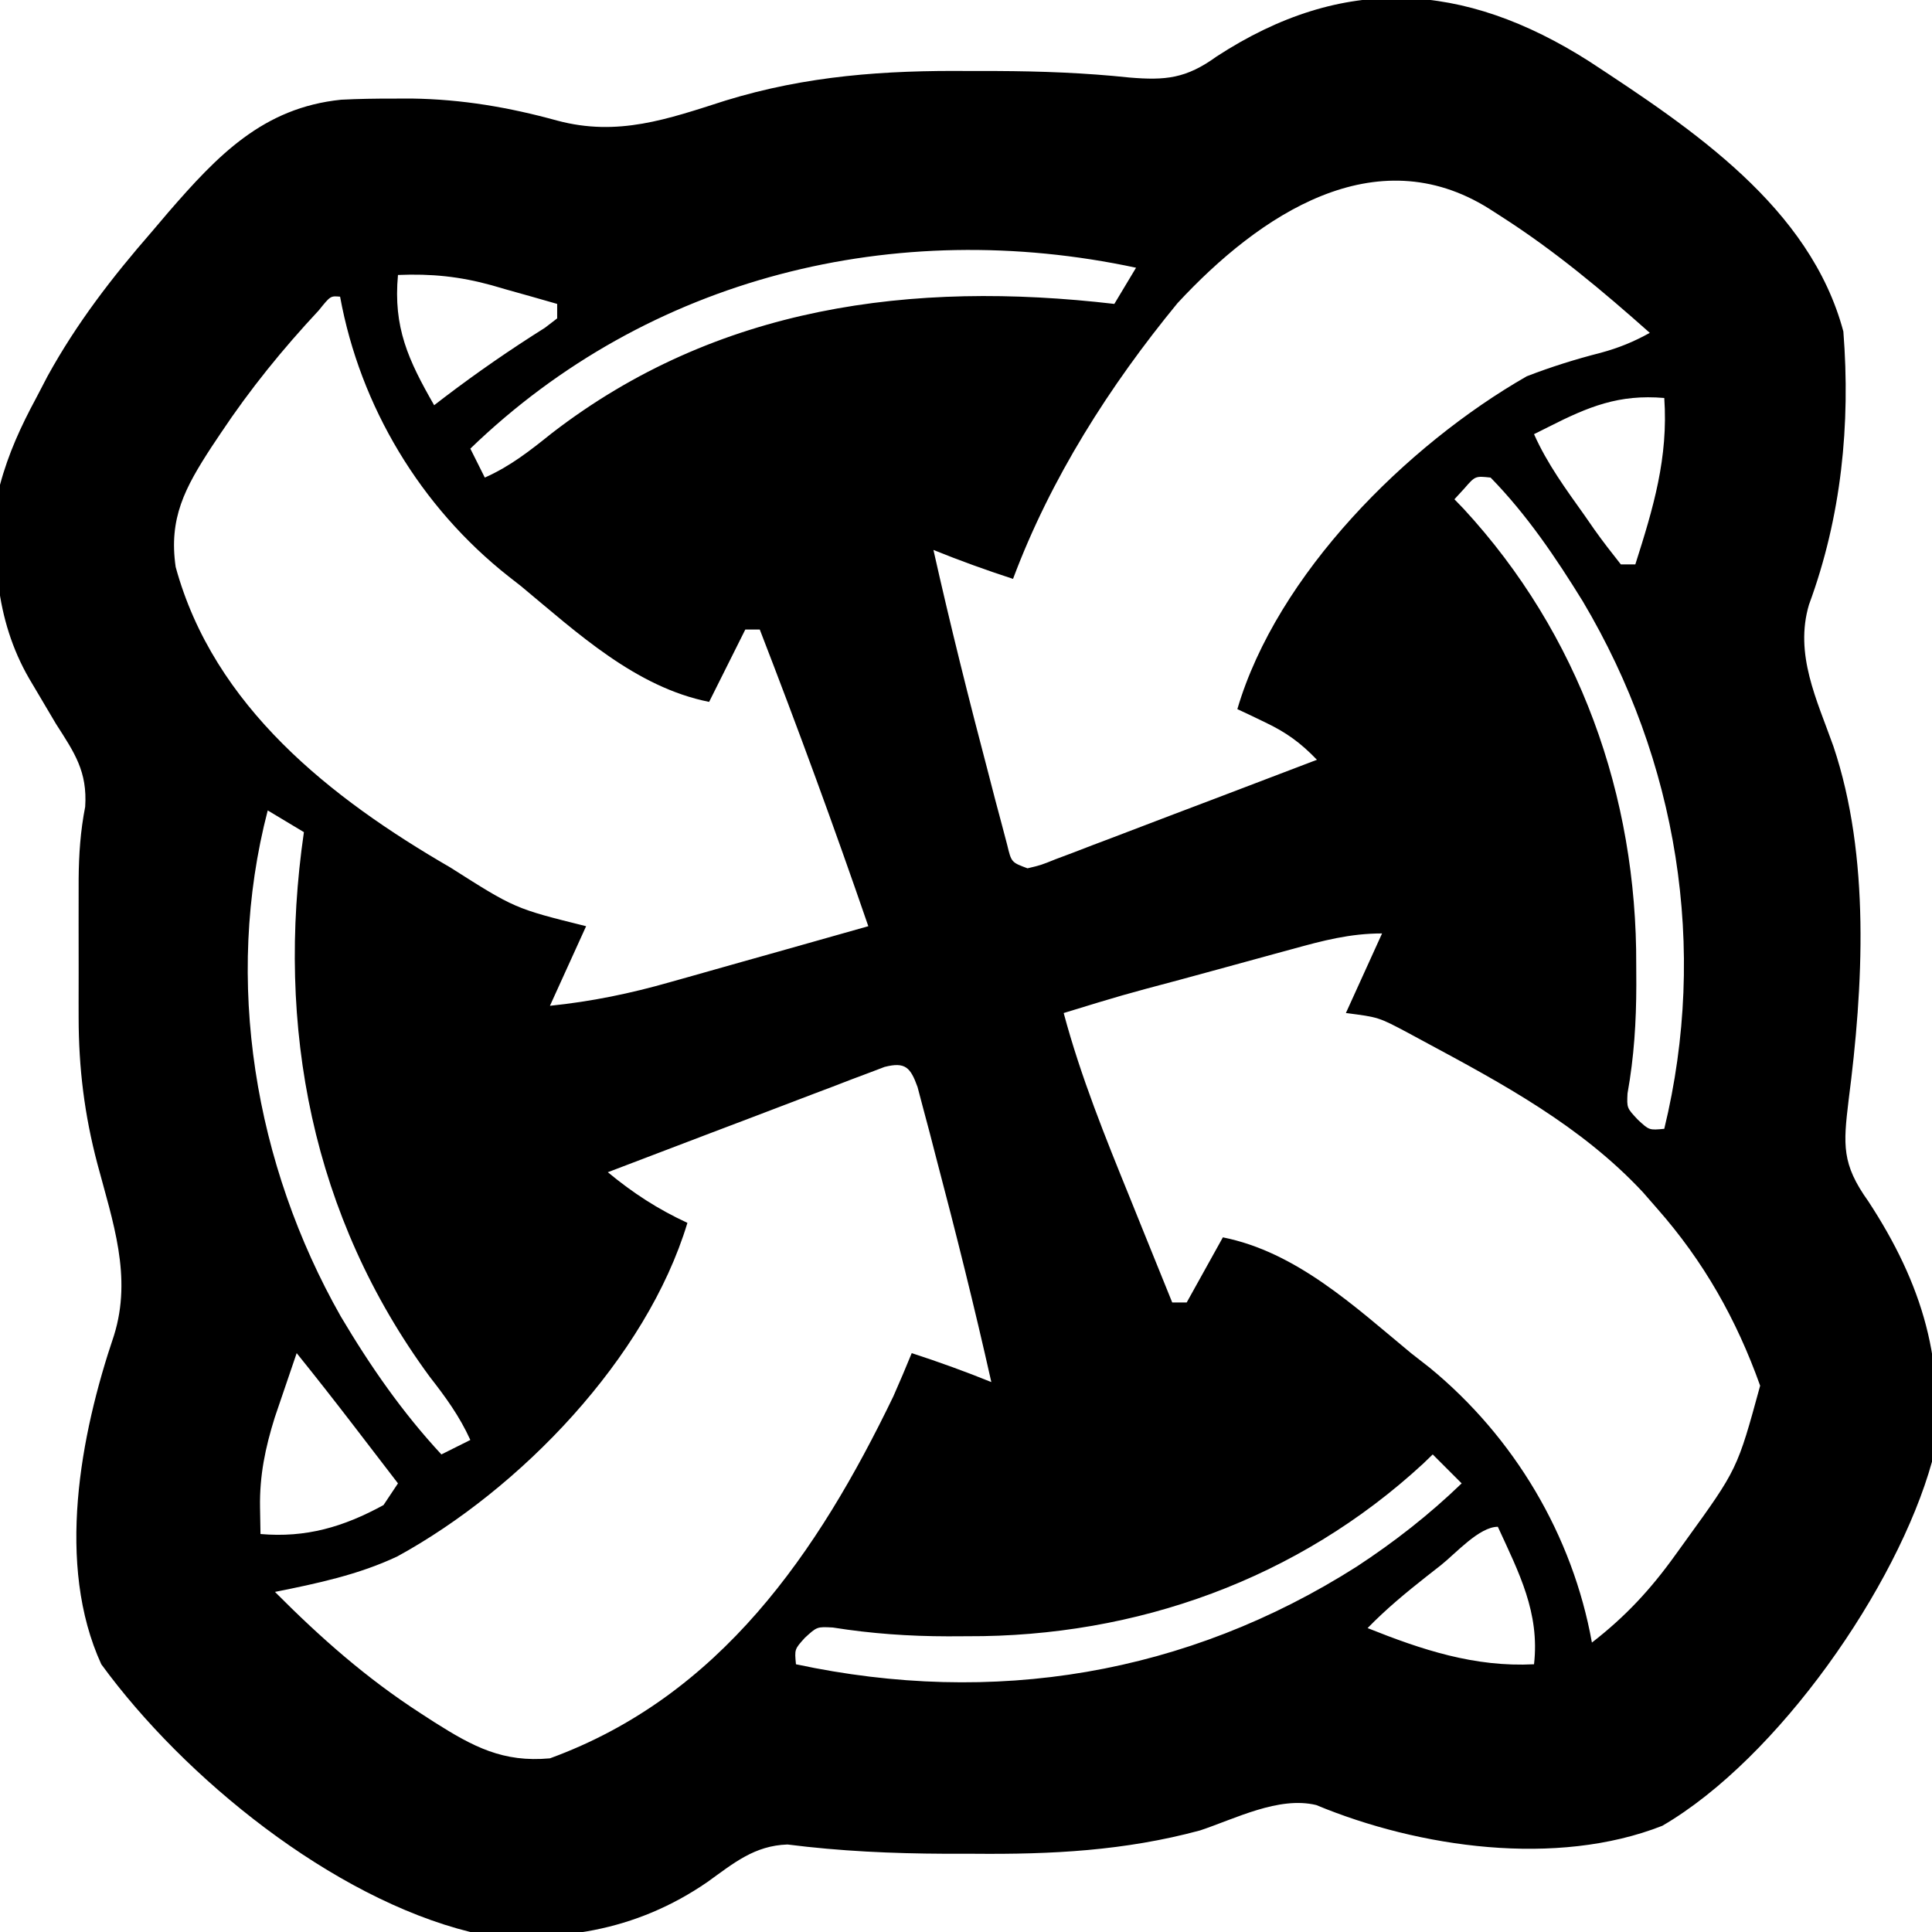
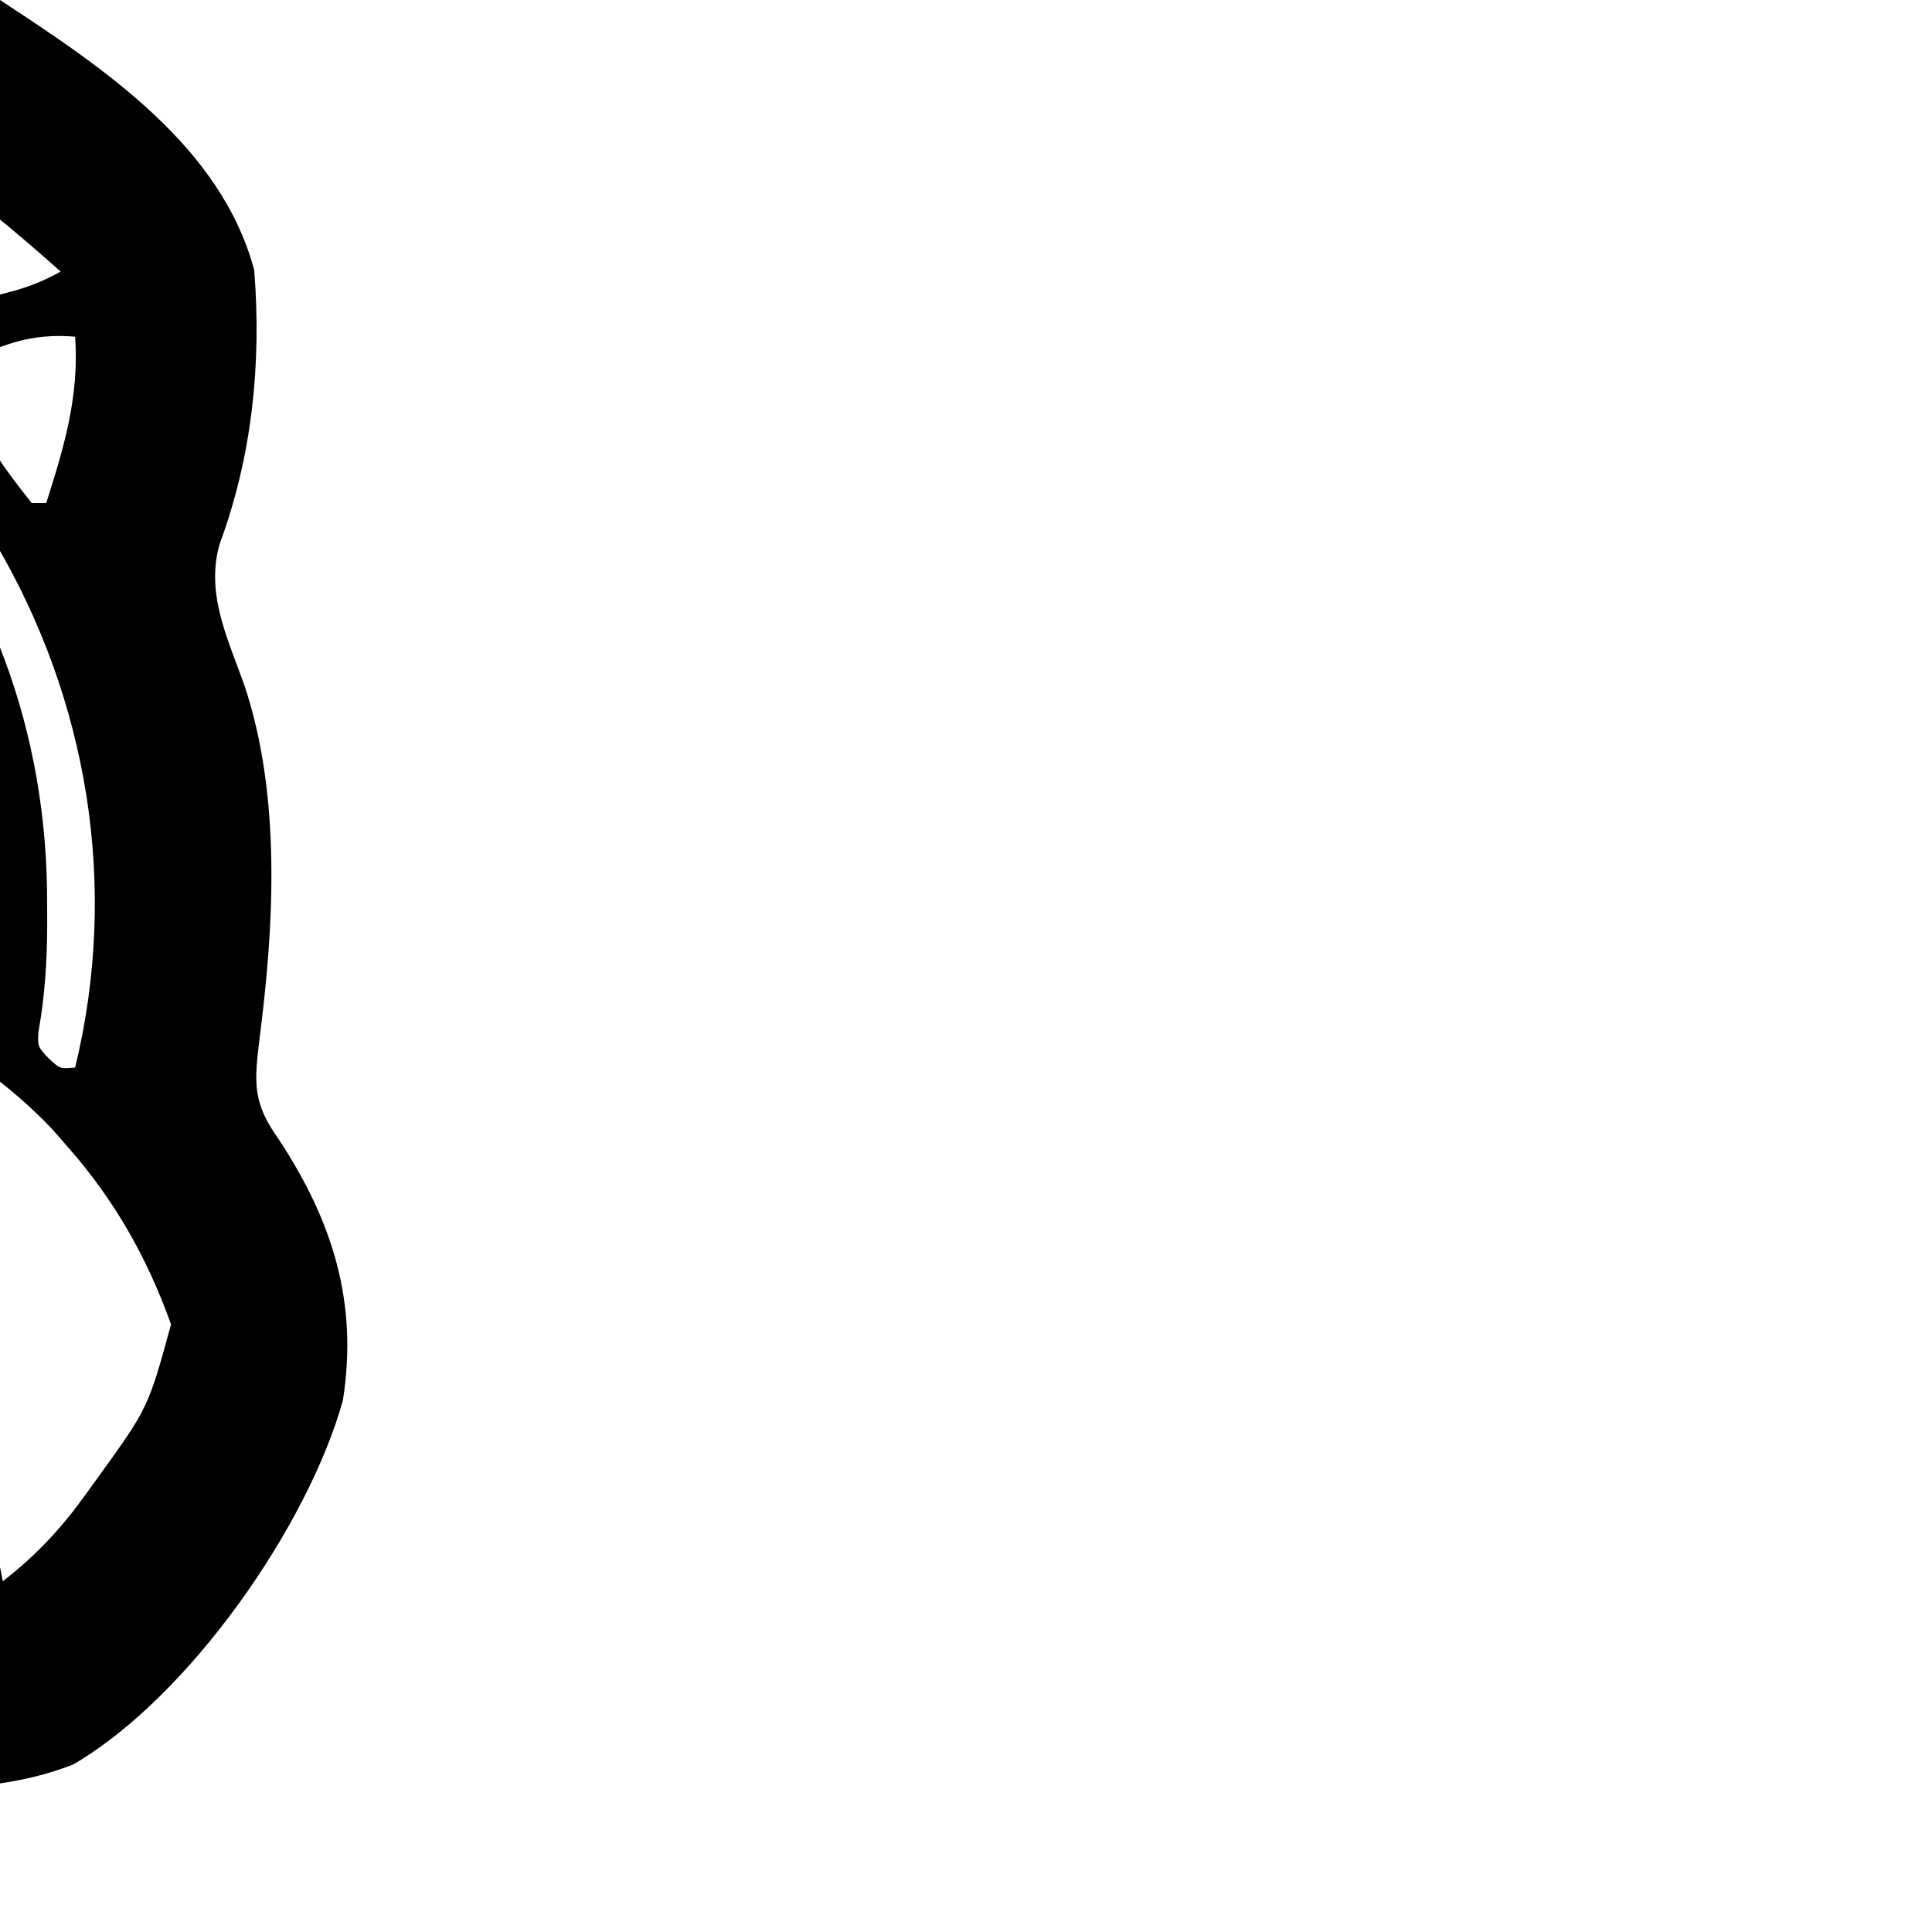
<svg xmlns="http://www.w3.org/2000/svg" version="1.1" width="267" height="267">
-   <path d="M0 0 C14.249 9.351 30.555 20.163 35.136 37.341 C36.144 50.195 34.864 62.954 30.386 75.091 C28.352 81.954 31.466 88.211 33.757 94.655 C38.881 109.91 37.893 127.886 35.859 143.587 C35.118 149.76 34.901 152.393 38.573 157.529 C45.997 168.845 49.507 180.059 47.386 193.529 C42.573 210.843 26.135 234.517 10.12 243.849 C-4.502 249.598 -23.494 246.892 -37.719 240.982 C-42.912 239.74 -48.894 242.875 -53.774 244.494 C-64.215 247.308 -74.271 247.816 -85.052 247.716 C-86.367 247.716 -87.682 247.715 -89.038 247.714 C-96.362 247.682 -103.51 247.36 -110.78 246.436 C-115.35 246.586 -118.211 249.004 -121.825 251.603 C-131.757 258.461 -142.854 260.192 -154.614 258.529 C-173.694 253.811 -194.133 237.273 -205.614 221.529 C-211.918 207.776 -208.52 189.845 -203.864 176.091 C-201.322 167.954 -204.025 160.379 -206.153 152.376 C-207.947 145.587 -208.741 139.144 -208.747 132.126 C-208.748 131.445 -208.749 130.764 -208.75 130.062 C-208.75 128.631 -208.749 127.199 -208.744 125.768 C-208.739 123.601 -208.744 121.433 -208.751 119.265 C-208.751 117.865 -208.749 116.464 -208.747 115.064 C-208.746 114.387 -208.746 113.71 -208.745 113.012 C-208.718 109.592 -208.498 106.374 -207.841 103.021 C-207.526 98.17 -209.3 95.579 -211.864 91.591 C-212.706 90.179 -213.543 88.763 -214.376 87.345 C-214.771 86.679 -215.166 86.013 -215.573 85.326 C-220.328 77.119 -220.831 67.811 -219.614 58.529 C-218.454 54.205 -216.733 50.462 -214.614 46.529 C-214.095 45.532 -213.575 44.536 -213.04 43.509 C-208.995 36.164 -204.11 29.838 -198.614 23.529 C-197.857 22.638 -197.101 21.747 -196.321 20.83 C-189.524 13.003 -183.27 6.415 -172.467 5.309 C-170.074 5.187 -167.697 5.15 -165.302 5.154 C-164.002 5.151 -164.002 5.151 -162.676 5.148 C-155.734 5.254 -149.299 6.353 -142.615 8.193 C-134.213 10.445 -127.34 7.984 -119.37 5.433 C-108.183 1.987 -97.341 1.229 -85.677 1.341 C-83.775 1.342 -83.775 1.342 -81.835 1.343 C-75.685 1.372 -69.673 1.594 -63.555 2.24 C-58.534 2.664 -55.691 2.383 -51.489 -0.659 C-34.007 -12.055 -17.355 -11.049 0 0 Z M-56.884 33.423 C-66.267 44.841 -74.414 57.634 -79.614 71.529 C-83.339 70.316 -86.984 69.001 -90.614 67.529 C-88.285 77.917 -85.705 88.235 -82.989 98.529 C-82.688 99.693 -82.387 100.857 -82.077 102.056 C-81.643 103.682 -81.643 103.682 -81.2 105.341 C-80.943 106.317 -80.685 107.293 -80.42 108.298 C-79.841 110.703 -79.841 110.703 -77.614 111.529 C-75.768 111.093 -75.768 111.093 -73.715 110.265 C-72.914 109.965 -72.114 109.665 -71.289 109.355 C-69.992 108.855 -69.992 108.855 -68.669 108.345 C-67.784 108.011 -66.899 107.677 -65.987 107.332 C-63.151 106.259 -60.32 105.175 -57.489 104.091 C-55.571 103.363 -53.653 102.636 -51.735 101.91 C-47.025 100.124 -42.319 98.329 -37.614 96.529 C-39.873 94.18 -41.848 92.746 -44.802 91.341 C-45.875 90.825 -45.875 90.825 -46.969 90.298 C-47.512 90.044 -48.055 89.79 -48.614 89.529 C-43.141 70.911 -25.218 53.03 -8.614 43.529 C-5.229 42.22 -1.905 41.182 1.609 40.283 C4.101 39.606 6.136 38.775 8.386 37.529 C1.844 31.715 -4.733 26.195 -12.114 21.466 C-12.688 21.097 -13.263 20.728 -13.855 20.347 C-29.533 10.545 -45.473 21.111 -56.884 33.423 Z M-154.614 53.529 C-153.954 54.849 -153.294 56.169 -152.614 57.529 C-149.087 55.963 -146.367 53.811 -143.364 51.404 C-120.544 33.791 -93.576 30.274 -65.614 33.529 C-64.624 31.879 -63.634 30.229 -62.614 28.529 C-95.842 21.416 -129.973 29.729 -154.614 53.529 Z M-164.614 29.529 C-165.285 36.775 -163.195 41.287 -159.614 47.529 C-159.141 47.165 -158.668 46.802 -158.18 46.427 C-153.678 43.004 -149.091 39.835 -144.302 36.826 C-143.745 36.398 -143.188 35.97 -142.614 35.529 C-142.614 34.869 -142.614 34.209 -142.614 33.529 C-144.965 32.851 -147.319 32.186 -149.677 31.529 C-150.333 31.338 -150.99 31.147 -151.667 30.951 C-156.081 29.733 -159.993 29.337 -164.614 29.529 Z M-175.548 34.408 C-180.566 39.787 -185.031 45.277 -189.114 51.404 C-189.535 52.034 -189.956 52.663 -190.389 53.312 C-194.069 58.966 -196.309 63.153 -195.337 69.88 C-190.067 89.192 -173.86 101.87 -157.387 111.408 C-148.465 117.081 -148.465 117.081 -138.614 119.529 C-141.089 124.974 -141.089 124.974 -143.614 130.529 C-137.853 129.934 -132.519 128.836 -126.958 127.244 C-125.776 126.913 -125.776 126.913 -124.571 126.575 C-122.084 125.878 -119.599 125.172 -117.114 124.466 C-115.416 123.989 -113.718 123.511 -112.02 123.035 C-107.883 121.872 -103.748 120.702 -99.614 119.529 C-104.348 105.756 -109.357 92.111 -114.614 78.529 C-115.274 78.529 -115.934 78.529 -116.614 78.529 C-118.264 81.829 -119.914 85.129 -121.614 88.529 C-131.772 86.497 -139.792 79.024 -147.614 72.529 C-148.461 71.868 -148.461 71.868 -149.325 71.193 C-161.477 61.613 -169.84 47.707 -172.614 32.529 C-173.944 32.413 -173.944 32.413 -175.548 34.408 Z M-5.614 50.529 C-6.604 51.024 -6.604 51.024 -7.614 51.529 C-5.795 55.622 -3.199 59.146 -0.614 62.779 C-0.163 63.428 0.288 64.078 0.753 64.748 C1.912 66.38 3.144 67.959 4.386 69.529 C5.046 69.529 5.706 69.529 6.386 69.529 C8.872 61.727 10.956 54.793 10.386 46.529 C4.118 45.995 -0.062 47.713 -5.614 50.529 Z M-17.239 59.029 C-17.693 59.524 -18.147 60.019 -18.614 60.529 C-18.202 60.955 -17.789 61.382 -17.364 61.822 C-1.345 79.164 6.611 101.524 6.511 124.904 C6.517 126.246 6.517 126.246 6.523 127.615 C6.515 132.735 6.213 137.595 5.307 142.641 C5.209 144.649 5.209 144.649 6.742 146.28 C8.307 147.73 8.307 147.73 10.386 147.529 C16.466 122.512 12.199 96.651 -0.856 74.662 C-4.616 68.567 -8.599 62.666 -13.614 57.529 C-15.738 57.303 -15.738 57.303 -17.239 59.029 Z M-182.614 103.529 C-188.732 127.047 -184.408 152.504 -172.513 173.469 C-168.462 180.294 -164.026 186.701 -158.614 192.529 C-156.634 191.539 -156.634 191.539 -154.614 190.529 C-156.107 187.241 -158.023 184.621 -160.239 181.779 C-176.485 159.655 -181.529 133.466 -177.614 106.529 C-179.264 105.539 -180.914 104.549 -182.614 103.529 Z M-40.993 122.681 C-41.801 122.901 -42.61 123.12 -43.443 123.347 C-46.022 124.048 -48.599 124.757 -51.177 125.466 C-52.915 125.94 -54.654 126.413 -56.393 126.886 C-64.548 129.058 -64.548 129.058 -72.614 131.529 C-70.253 140.345 -66.855 148.715 -63.427 157.154 C-62.862 158.553 -62.297 159.953 -61.733 161.353 C-60.365 164.747 -58.991 168.138 -57.614 171.529 C-56.954 171.529 -56.294 171.529 -55.614 171.529 C-53.964 168.559 -52.314 165.589 -50.614 162.529 C-40.447 164.562 -32.452 172.042 -24.614 178.529 C-23.763 179.193 -22.912 179.857 -22.036 180.541 C-10.339 190.143 -2.275 203.72 0.386 218.529 C5.017 214.94 8.474 211.215 11.886 206.466 C12.359 205.81 12.833 205.154 13.321 204.478 C20.484 194.571 20.484 194.571 23.636 183.029 C20.356 173.844 15.834 165.843 9.386 158.529 C8.741 157.79 8.097 157.052 7.433 156.291 C-1.089 147.153 -11.909 141.321 -22.802 135.466 C-23.532 135.072 -24.263 134.677 -25.016 134.271 C-29.094 132.103 -29.094 132.103 -33.614 131.529 C-31.964 127.899 -30.314 124.269 -28.614 120.529 C-33.03 120.529 -36.781 121.516 -40.993 122.681 Z M-97.373 138.978 C-98.079 139.247 -98.785 139.515 -99.513 139.792 C-100.314 140.093 -101.114 140.393 -101.939 140.702 C-102.804 141.036 -103.668 141.369 -104.559 141.712 C-105.444 142.047 -106.329 142.381 -107.241 142.726 C-110.077 143.799 -112.908 144.882 -115.739 145.966 C-117.657 146.694 -119.575 147.421 -121.493 148.148 C-126.203 149.934 -130.909 151.729 -135.614 153.529 C-132.095 156.431 -128.759 158.601 -124.614 160.529 C-130.269 179.243 -147.706 197.32 -164.691 206.617 C-170.034 209.15 -175.843 210.373 -181.614 211.529 C-175.278 217.898 -168.978 223.463 -161.427 228.341 C-160.832 228.726 -160.238 229.112 -159.626 229.508 C-154.225 232.926 -150.105 235.129 -143.614 234.529 C-120.093 225.94 -106.56 206.066 -96.153 184.501 C-95.273 182.525 -94.436 180.53 -93.614 178.529 C-89.889 179.742 -86.244 181.057 -82.614 182.529 C-84.943 172.14 -87.523 161.823 -90.239 151.529 C-90.54 150.365 -90.841 149.201 -91.151 148.002 C-91.441 146.918 -91.73 145.833 -92.028 144.716 C-92.285 143.74 -92.543 142.765 -92.808 141.759 C-93.784 139.059 -94.487 138.241 -97.373 138.978 Z M-178.614 178.529 C-179.264 180.423 -179.909 182.319 -180.552 184.216 C-180.911 185.272 -181.271 186.328 -181.641 187.416 C-182.956 191.624 -183.751 195.43 -183.677 199.841 C-183.656 201.058 -183.635 202.275 -183.614 203.529 C-177.334 204.075 -172.154 202.557 -166.614 199.529 C-165.954 198.539 -165.294 197.549 -164.614 196.529 C-166.197 194.466 -167.78 192.403 -169.364 190.341 C-170.029 189.474 -170.029 189.474 -170.708 188.589 C-173.307 185.206 -175.936 181.851 -178.614 178.529 Z M-21.614 192.529 C-22.041 192.941 -22.467 193.354 -22.907 193.779 C-40.224 209.775 -62.574 217.754 -85.927 217.654 C-86.813 217.658 -87.699 217.662 -88.612 217.666 C-94.009 217.658 -99.175 217.297 -104.509 216.45 C-106.708 216.33 -106.708 216.33 -108.396 217.885 C-109.812 219.456 -109.812 219.456 -109.614 221.529 C-82.304 227.375 -55.614 222.971 -32.114 208.029 C-26.907 204.615 -22.094 200.856 -17.614 196.529 C-18.934 195.209 -20.254 193.889 -21.614 192.529 Z M-20.489 207.841 C-21.127 208.341 -21.765 208.84 -22.423 209.355 C-25.309 211.63 -28.05 213.888 -30.614 216.529 C-23.094 219.537 -15.813 221.949 -7.614 221.529 C-6.805 214.41 -9.681 208.908 -12.614 202.529 C-15.19 202.529 -18.427 206.209 -20.489 207.841 Z " fill="currentColor" transform="translate(219.614,8.471191)" />
+   <path d="M0 0 C14.249 9.351 30.555 20.163 35.136 37.341 C36.144 50.195 34.864 62.954 30.386 75.091 C28.352 81.954 31.466 88.211 33.757 94.655 C38.881 109.91 37.893 127.886 35.859 143.587 C35.118 149.76 34.901 152.393 38.573 157.529 C45.997 168.845 49.507 180.059 47.386 193.529 C42.573 210.843 26.135 234.517 10.12 243.849 C-4.502 249.598 -23.494 246.892 -37.719 240.982 C-42.912 239.74 -48.894 242.875 -53.774 244.494 C-64.215 247.308 -74.271 247.816 -85.052 247.716 C-86.367 247.716 -87.682 247.715 -89.038 247.714 C-96.362 247.682 -103.51 247.36 -110.78 246.436 C-115.35 246.586 -118.211 249.004 -121.825 251.603 C-131.757 258.461 -142.854 260.192 -154.614 258.529 C-173.694 253.811 -194.133 237.273 -205.614 221.529 C-211.918 207.776 -208.52 189.845 -203.864 176.091 C-201.322 167.954 -204.025 160.379 -206.153 152.376 C-207.947 145.587 -208.741 139.144 -208.747 132.126 C-208.748 131.445 -208.749 130.764 -208.75 130.062 C-208.75 128.631 -208.749 127.199 -208.744 125.768 C-208.739 123.601 -208.744 121.433 -208.751 119.265 C-208.751 117.865 -208.749 116.464 -208.747 115.064 C-208.746 114.387 -208.746 113.71 -208.745 113.012 C-208.718 109.592 -208.498 106.374 -207.841 103.021 C-207.526 98.17 -209.3 95.579 -211.864 91.591 C-212.706 90.179 -213.543 88.763 -214.376 87.345 C-214.771 86.679 -215.166 86.013 -215.573 85.326 C-220.328 77.119 -220.831 67.811 -219.614 58.529 C-218.454 54.205 -216.733 50.462 -214.614 46.529 C-214.095 45.532 -213.575 44.536 -213.04 43.509 C-208.995 36.164 -204.11 29.838 -198.614 23.529 C-197.857 22.638 -197.101 21.747 -196.321 20.83 C-189.524 13.003 -183.27 6.415 -172.467 5.309 C-170.074 5.187 -167.697 5.15 -165.302 5.154 C-164.002 5.151 -164.002 5.151 -162.676 5.148 C-155.734 5.254 -149.299 6.353 -142.615 8.193 C-134.213 10.445 -127.34 7.984 -119.37 5.433 C-108.183 1.987 -97.341 1.229 -85.677 1.341 C-83.775 1.342 -83.775 1.342 -81.835 1.343 C-75.685 1.372 -69.673 1.594 -63.555 2.24 C-58.534 2.664 -55.691 2.383 -51.489 -0.659 C-34.007 -12.055 -17.355 -11.049 0 0 Z M-56.884 33.423 C-66.267 44.841 -74.414 57.634 -79.614 71.529 C-83.339 70.316 -86.984 69.001 -90.614 67.529 C-88.285 77.917 -85.705 88.235 -82.989 98.529 C-82.688 99.693 -82.387 100.857 -82.077 102.056 C-81.643 103.682 -81.643 103.682 -81.2 105.341 C-80.943 106.317 -80.685 107.293 -80.42 108.298 C-79.841 110.703 -79.841 110.703 -77.614 111.529 C-75.768 111.093 -75.768 111.093 -73.715 110.265 C-72.914 109.965 -72.114 109.665 -71.289 109.355 C-69.992 108.855 -69.992 108.855 -68.669 108.345 C-67.784 108.011 -66.899 107.677 -65.987 107.332 C-63.151 106.259 -60.32 105.175 -57.489 104.091 C-55.571 103.363 -53.653 102.636 -51.735 101.91 C-47.025 100.124 -42.319 98.329 -37.614 96.529 C-39.873 94.18 -41.848 92.746 -44.802 91.341 C-45.875 90.825 -45.875 90.825 -46.969 90.298 C-47.512 90.044 -48.055 89.79 -48.614 89.529 C-43.141 70.911 -25.218 53.03 -8.614 43.529 C-5.229 42.22 -1.905 41.182 1.609 40.283 C4.101 39.606 6.136 38.775 8.386 37.529 C1.844 31.715 -4.733 26.195 -12.114 21.466 C-12.688 21.097 -13.263 20.728 -13.855 20.347 C-29.533 10.545 -45.473 21.111 -56.884 33.423 Z M-154.614 53.529 C-153.954 54.849 -153.294 56.169 -152.614 57.529 C-149.087 55.963 -146.367 53.811 -143.364 51.404 C-120.544 33.791 -93.576 30.274 -65.614 33.529 C-64.624 31.879 -63.634 30.229 -62.614 28.529 C-95.842 21.416 -129.973 29.729 -154.614 53.529 Z M-164.614 29.529 C-165.285 36.775 -163.195 41.287 -159.614 47.529 C-159.141 47.165 -158.668 46.802 -158.18 46.427 C-153.678 43.004 -149.091 39.835 -144.302 36.826 C-143.745 36.398 -143.188 35.97 -142.614 35.529 C-142.614 34.869 -142.614 34.209 -142.614 33.529 C-144.965 32.851 -147.319 32.186 -149.677 31.529 C-150.333 31.338 -150.99 31.147 -151.667 30.951 C-156.081 29.733 -159.993 29.337 -164.614 29.529 Z M-175.548 34.408 C-180.566 39.787 -185.031 45.277 -189.114 51.404 C-189.535 52.034 -189.956 52.663 -190.389 53.312 C-194.069 58.966 -196.309 63.153 -195.337 69.88 C-190.067 89.192 -173.86 101.87 -157.387 111.408 C-148.465 117.081 -148.465 117.081 -138.614 119.529 C-141.089 124.974 -141.089 124.974 -143.614 130.529 C-137.853 129.934 -132.519 128.836 -126.958 127.244 C-125.776 126.913 -125.776 126.913 -124.571 126.575 C-122.084 125.878 -119.599 125.172 -117.114 124.466 C-115.416 123.989 -113.718 123.511 -112.02 123.035 C-107.883 121.872 -103.748 120.702 -99.614 119.529 C-104.348 105.756 -109.357 92.111 -114.614 78.529 C-115.274 78.529 -115.934 78.529 -116.614 78.529 C-118.264 81.829 -119.914 85.129 -121.614 88.529 C-131.772 86.497 -139.792 79.024 -147.614 72.529 C-148.461 71.868 -148.461 71.868 -149.325 71.193 C-161.477 61.613 -169.84 47.707 -172.614 32.529 C-173.944 32.413 -173.944 32.413 -175.548 34.408 Z M-5.614 50.529 C-6.604 51.024 -6.604 51.024 -7.614 51.529 C-5.795 55.622 -3.199 59.146 -0.614 62.779 C-0.163 63.428 0.288 64.078 0.753 64.748 C1.912 66.38 3.144 67.959 4.386 69.529 C5.046 69.529 5.706 69.529 6.386 69.529 C8.872 61.727 10.956 54.793 10.386 46.529 C4.118 45.995 -0.062 47.713 -5.614 50.529 Z M-17.239 59.029 C-17.693 59.524 -18.147 60.019 -18.614 60.529 C-18.202 60.955 -17.789 61.382 -17.364 61.822 C-1.345 79.164 6.611 101.524 6.511 124.904 C6.517 126.246 6.517 126.246 6.523 127.615 C6.515 132.735 6.213 137.595 5.307 142.641 C5.209 144.649 5.209 144.649 6.742 146.28 C8.307 147.73 8.307 147.73 10.386 147.529 C16.466 122.512 12.199 96.651 -0.856 74.662 C-4.616 68.567 -8.599 62.666 -13.614 57.529 C-15.738 57.303 -15.738 57.303 -17.239 59.029 Z M-182.614 103.529 C-188.732 127.047 -184.408 152.504 -172.513 173.469 C-168.462 180.294 -164.026 186.701 -158.614 192.529 C-156.634 191.539 -156.634 191.539 -154.614 190.529 C-156.107 187.241 -158.023 184.621 -160.239 181.779 C-176.485 159.655 -181.529 133.466 -177.614 106.529 C-179.264 105.539 -180.914 104.549 -182.614 103.529 Z M-40.993 122.681 C-41.801 122.901 -42.61 123.12 -43.443 123.347 C-46.022 124.048 -48.599 124.757 -51.177 125.466 C-52.915 125.94 -54.654 126.413 -56.393 126.886 C-64.548 129.058 -64.548 129.058 -72.614 131.529 C-70.253 140.345 -66.855 148.715 -63.427 157.154 C-62.862 158.553 -62.297 159.953 -61.733 161.353 C-60.365 164.747 -58.991 168.138 -57.614 171.529 C-56.954 171.529 -56.294 171.529 -55.614 171.529 C-53.964 168.559 -52.314 165.589 -50.614 162.529 C-40.447 164.562 -32.452 172.042 -24.614 178.529 C-23.763 179.193 -22.912 179.857 -22.036 180.541 C-10.339 190.143 -2.275 203.72 0.386 218.529 C5.017 214.94 8.474 211.215 11.886 206.466 C12.359 205.81 12.833 205.154 13.321 204.478 C20.484 194.571 20.484 194.571 23.636 183.029 C20.356 173.844 15.834 165.843 9.386 158.529 C8.741 157.79 8.097 157.052 7.433 156.291 C-1.089 147.153 -11.909 141.321 -22.802 135.466 C-23.532 135.072 -24.263 134.677 -25.016 134.271 C-29.094 132.103 -29.094 132.103 -33.614 131.529 C-31.964 127.899 -30.314 124.269 -28.614 120.529 C-33.03 120.529 -36.781 121.516 -40.993 122.681 Z M-97.373 138.978 C-98.079 139.247 -98.785 139.515 -99.513 139.792 C-100.314 140.093 -101.114 140.393 -101.939 140.702 C-102.804 141.036 -103.668 141.369 -104.559 141.712 C-105.444 142.047 -106.329 142.381 -107.241 142.726 C-110.077 143.799 -112.908 144.882 -115.739 145.966 C-117.657 146.694 -119.575 147.421 -121.493 148.148 C-126.203 149.934 -130.909 151.729 -135.614 153.529 C-132.095 156.431 -128.759 158.601 -124.614 160.529 C-130.269 179.243 -147.706 197.32 -164.691 206.617 C-170.034 209.15 -175.843 210.373 -181.614 211.529 C-175.278 217.898 -168.978 223.463 -161.427 228.341 C-160.832 228.726 -160.238 229.112 -159.626 229.508 C-154.225 232.926 -150.105 235.129 -143.614 234.529 C-120.093 225.94 -106.56 206.066 -96.153 184.501 C-95.273 182.525 -94.436 180.53 -93.614 178.529 C-89.889 179.742 -86.244 181.057 -82.614 182.529 C-84.943 172.14 -87.523 161.823 -90.239 151.529 C-90.54 150.365 -90.841 149.201 -91.151 148.002 C-91.441 146.918 -91.73 145.833 -92.028 144.716 C-92.285 143.74 -92.543 142.765 -92.808 141.759 C-93.784 139.059 -94.487 138.241 -97.373 138.978 Z M-178.614 178.529 C-179.264 180.423 -179.909 182.319 -180.552 184.216 C-180.911 185.272 -181.271 186.328 -181.641 187.416 C-182.956 191.624 -183.751 195.43 -183.677 199.841 C-183.656 201.058 -183.635 202.275 -183.614 203.529 C-177.334 204.075 -172.154 202.557 -166.614 199.529 C-165.954 198.539 -165.294 197.549 -164.614 196.529 C-166.197 194.466 -167.78 192.403 -169.364 190.341 C-170.029 189.474 -170.029 189.474 -170.708 188.589 C-173.307 185.206 -175.936 181.851 -178.614 178.529 Z M-21.614 192.529 C-22.041 192.941 -22.467 193.354 -22.907 193.779 C-40.224 209.775 -62.574 217.754 -85.927 217.654 C-86.813 217.658 -87.699 217.662 -88.612 217.666 C-94.009 217.658 -99.175 217.297 -104.509 216.45 C-106.708 216.33 -106.708 216.33 -108.396 217.885 C-109.812 219.456 -109.812 219.456 -109.614 221.529 C-82.304 227.375 -55.614 222.971 -32.114 208.029 C-26.907 204.615 -22.094 200.856 -17.614 196.529 C-18.934 195.209 -20.254 193.889 -21.614 192.529 Z M-20.489 207.841 C-21.127 208.341 -21.765 208.84 -22.423 209.355 C-25.309 211.63 -28.05 213.888 -30.614 216.529 C-23.094 219.537 -15.813 221.949 -7.614 221.529 C-6.805 214.41 -9.681 208.908 -12.614 202.529 C-15.19 202.529 -18.427 206.209 -20.489 207.841 Z " fill="currentColor" />
</svg>
